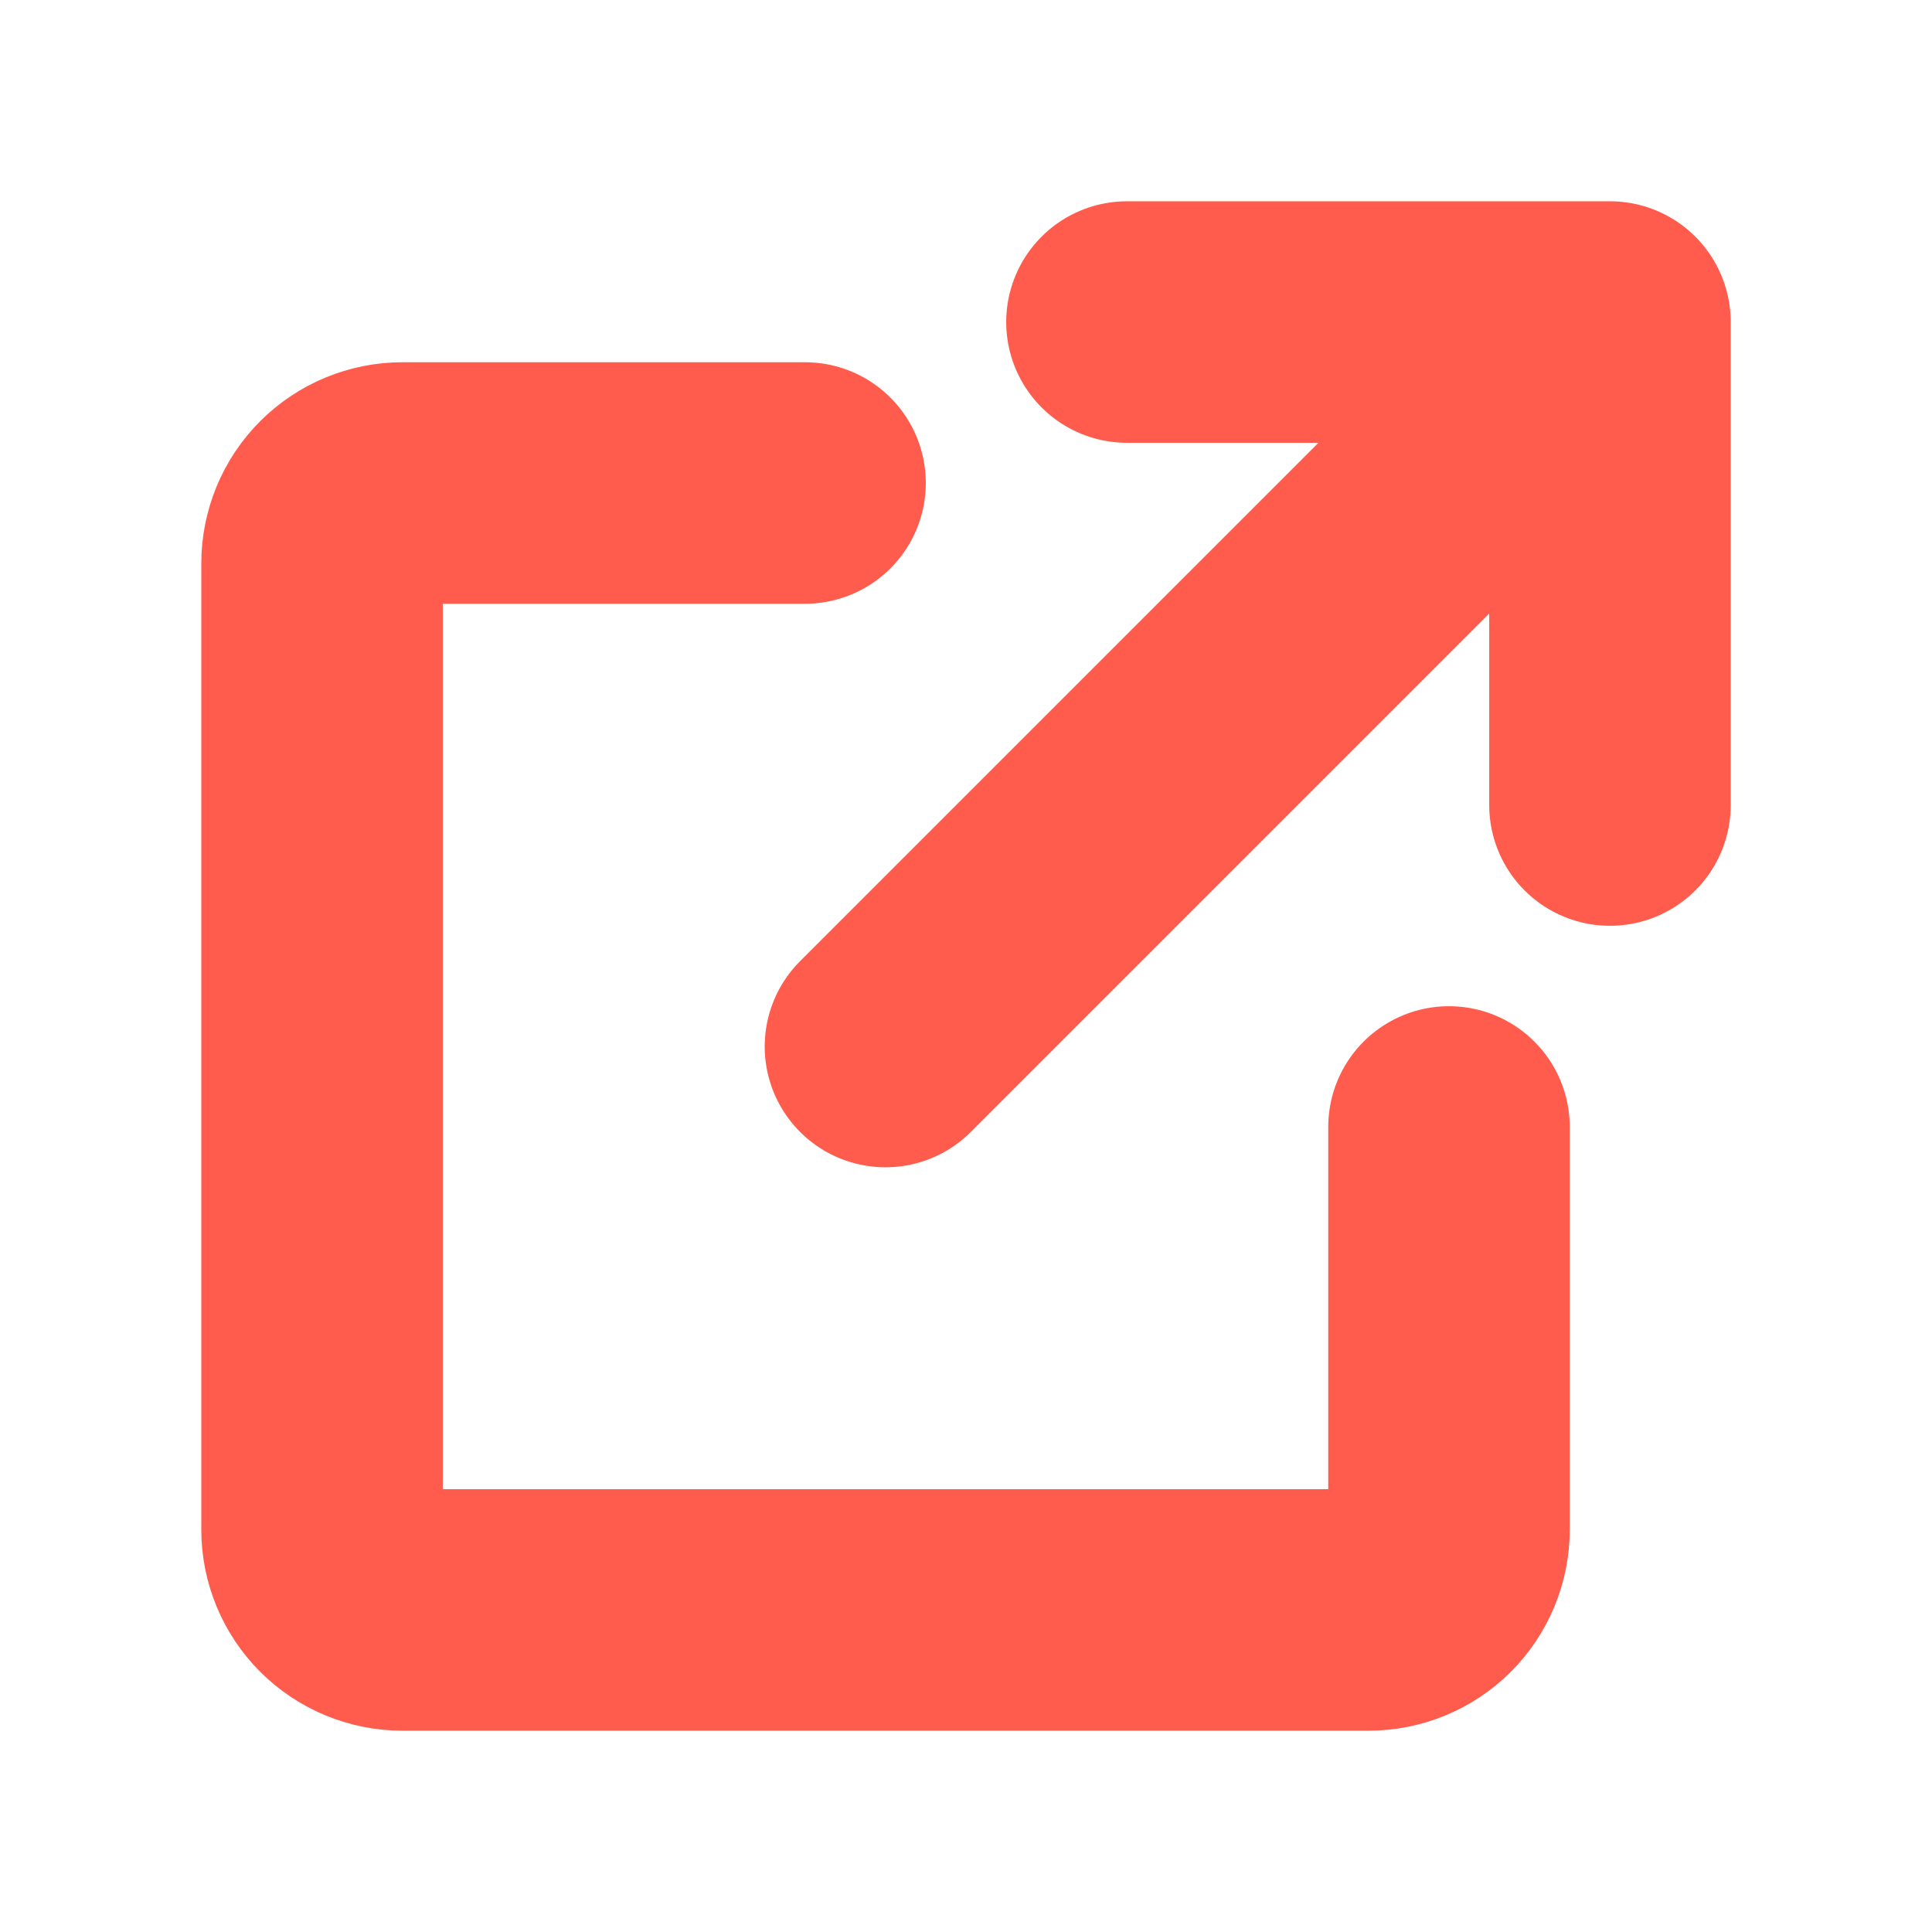
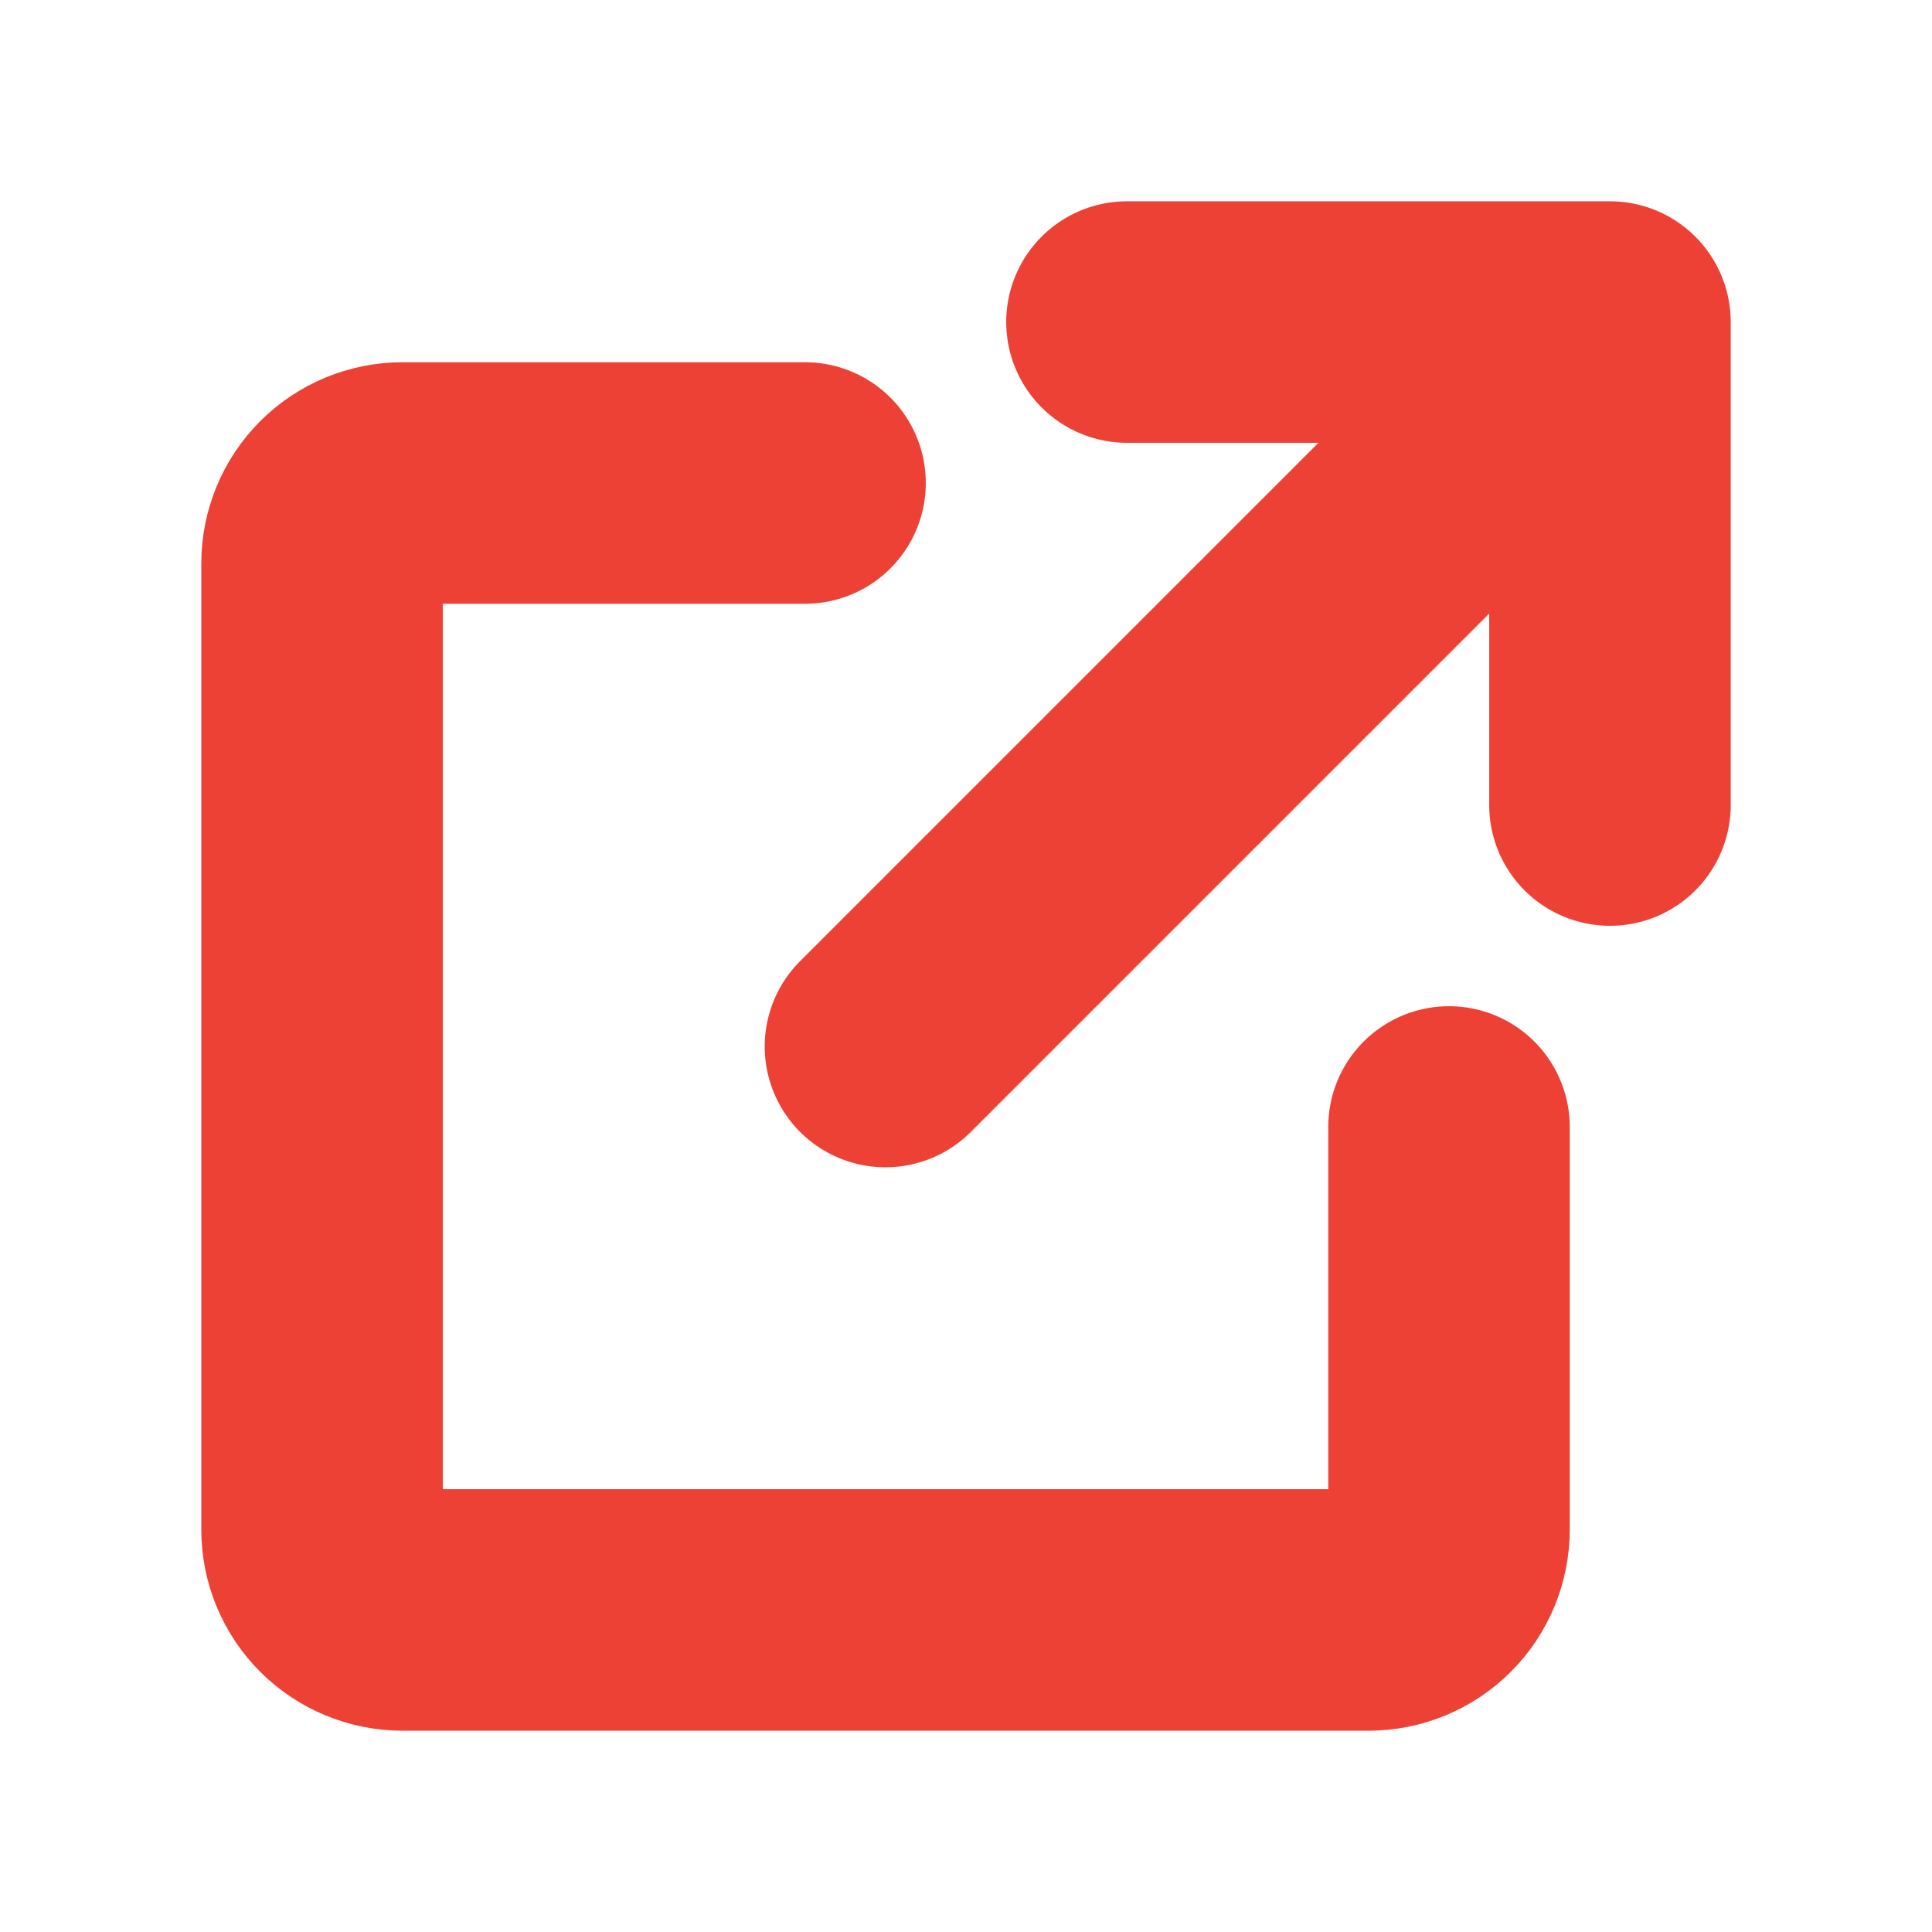
<svg xmlns="http://www.w3.org/2000/svg" preserveAspectRatio="none" overflow="visible" style="display: block;" width="16" height="16" viewBox="0 0 16 16" fill="none">
  <g id="icon/ext">
-     <path id="Vector" d="M13.333 6.667V2.667H9.333M13.333 2.667L7.333 8.667M12 9.333V12.667C12 12.844 11.93 13.013 11.805 13.138C11.68 13.263 11.51 13.333 11.333 13.333H3.333C3.157 13.333 2.987 13.263 2.862 13.138C2.737 13.013 2.667 12.844 2.667 12.667V4.667C2.667 4.49 2.737 4.32 2.862 4.195C2.987 4.07 3.157 4 3.333 4H6.667" stroke-width="2" stroke-linecap="round" stroke-linejoin="round" stroke="#FF5C4D" />
+     <path id="Vector" d="M13.333 6.667V2.667H9.333M13.333 2.667L7.333 8.667M12 9.333V12.667C12 12.844 11.93 13.013 11.805 13.138C11.68 13.263 11.51 13.333 11.333 13.333H3.333C3.157 13.333 2.987 13.263 2.862 13.138C2.737 13.013 2.667 12.844 2.667 12.667V4.667C2.667 4.49 2.737 4.32 2.862 4.195C2.987 4.07 3.157 4 3.333 4H6.667" stroke-width="2" stroke-linecap="round" stroke-linejoin="round" stroke="#EE4135" />
  </g>
</svg>
